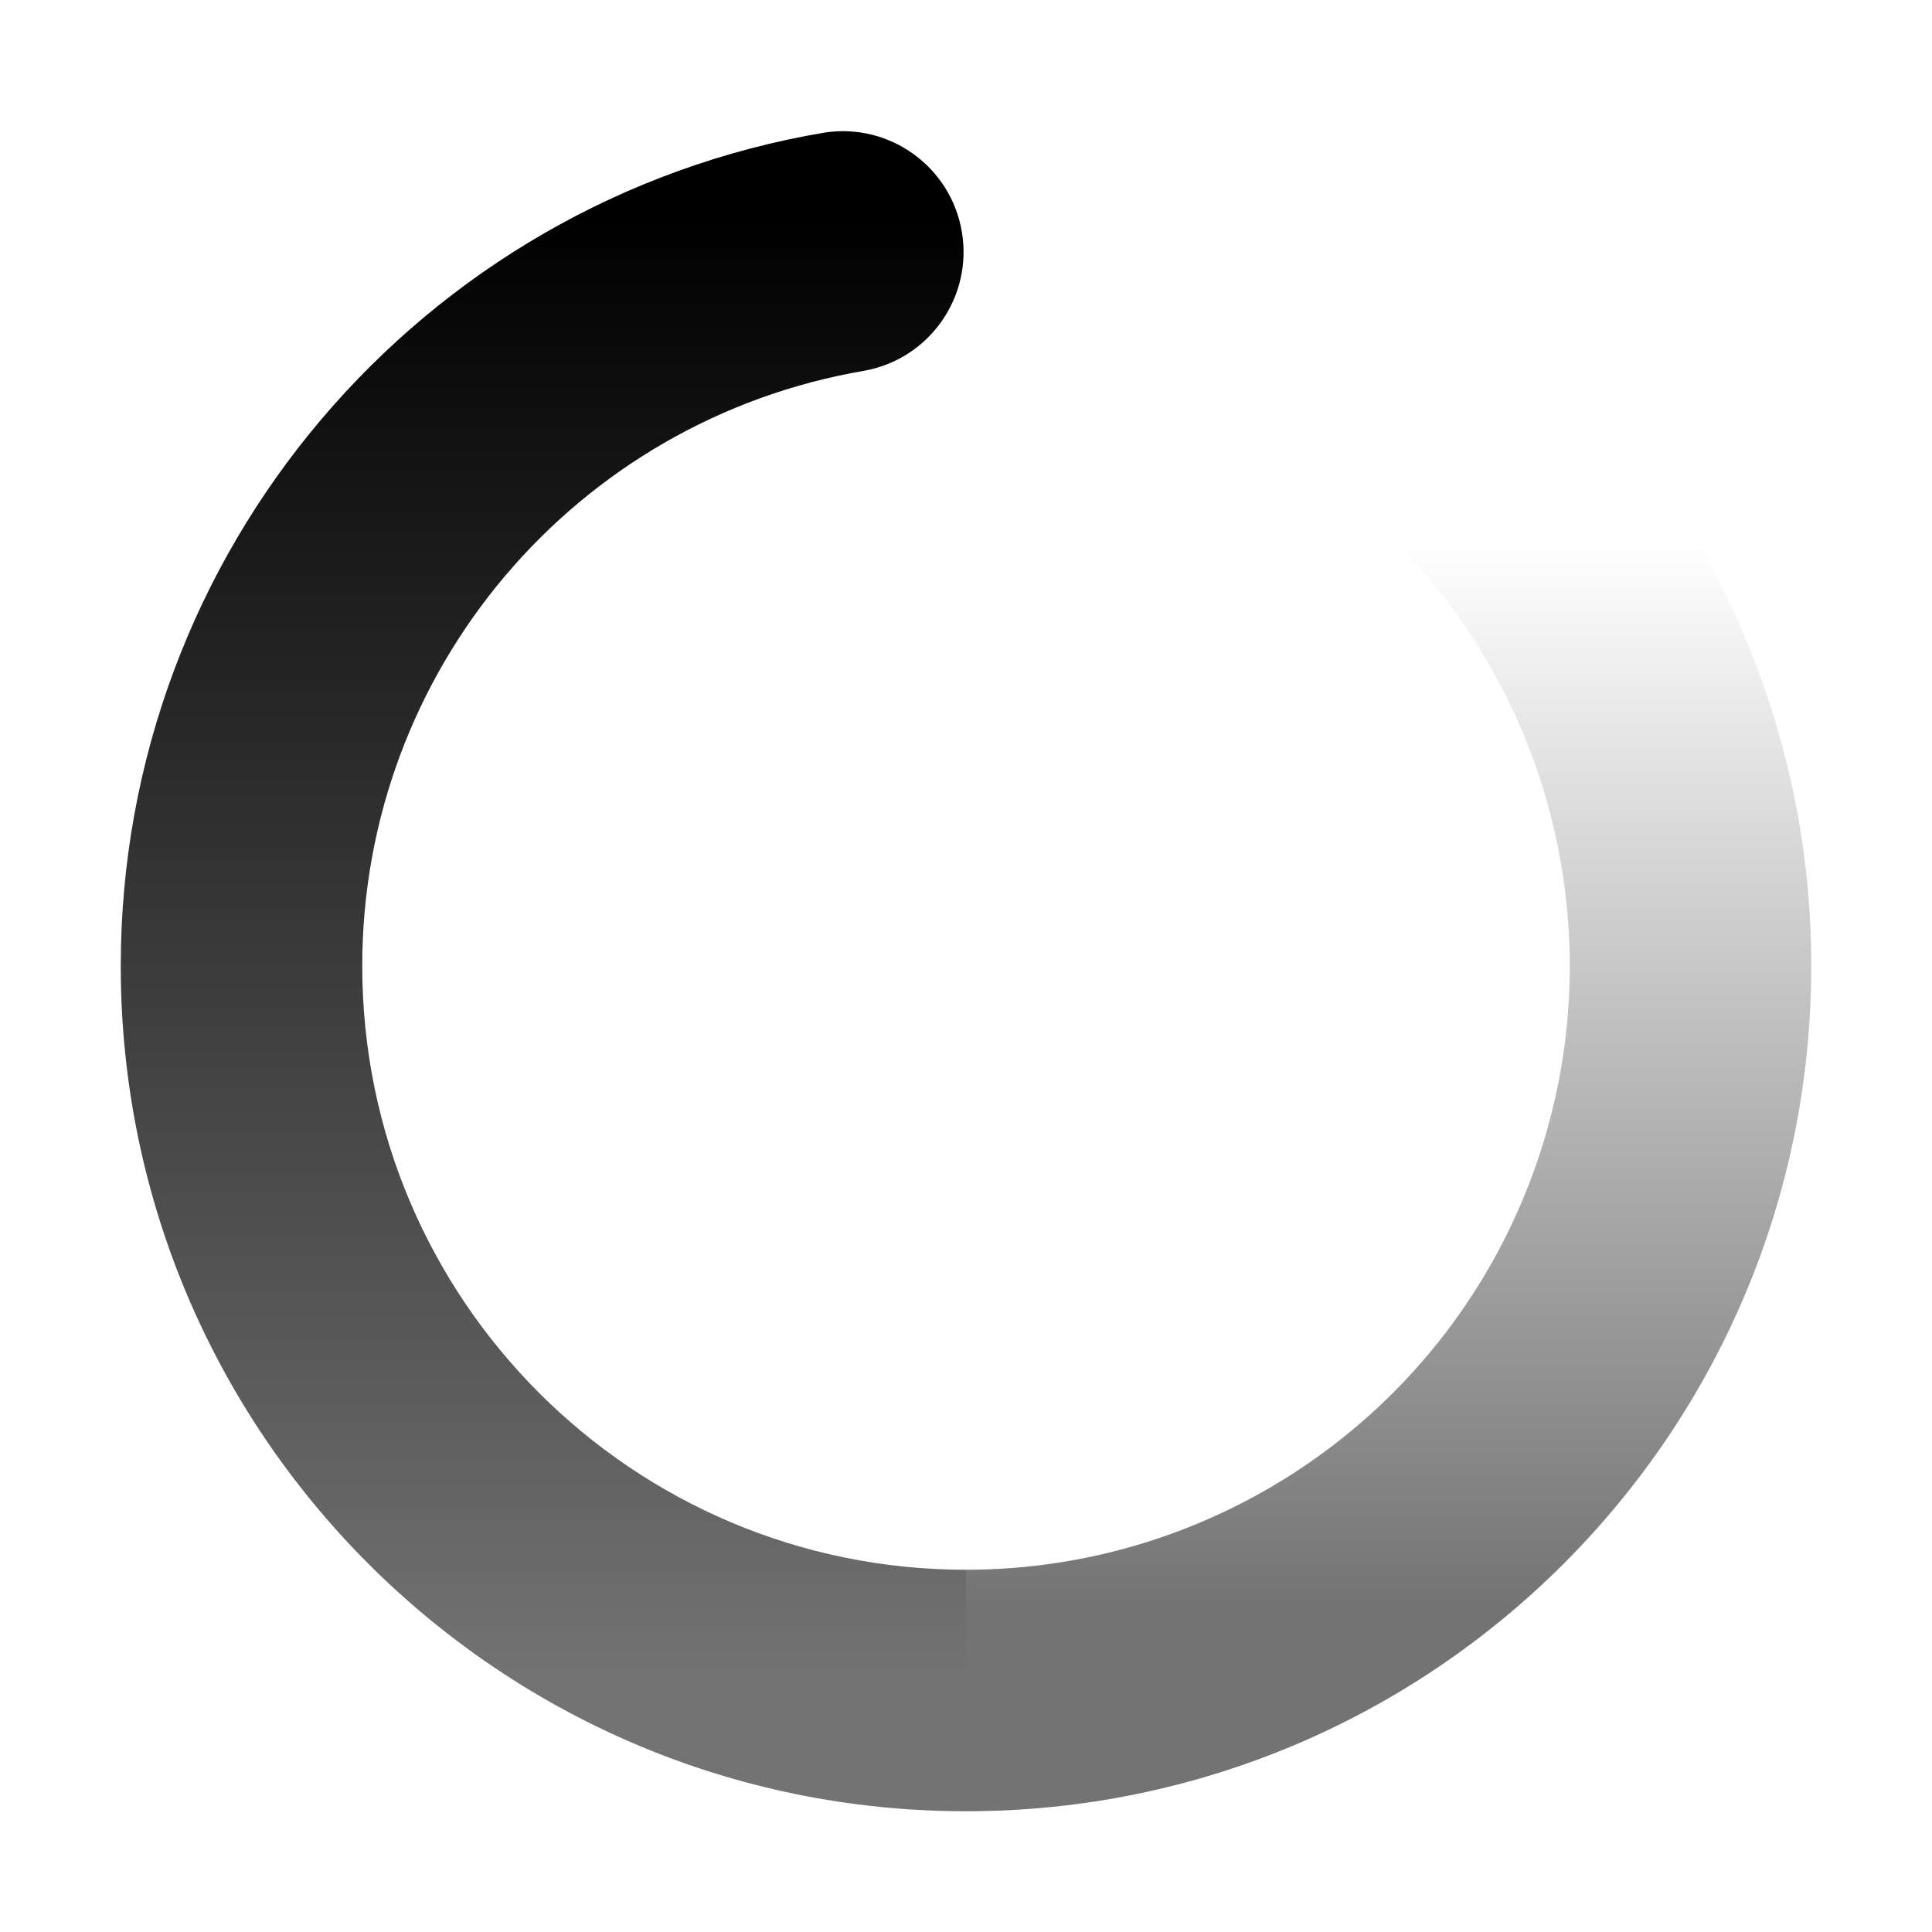
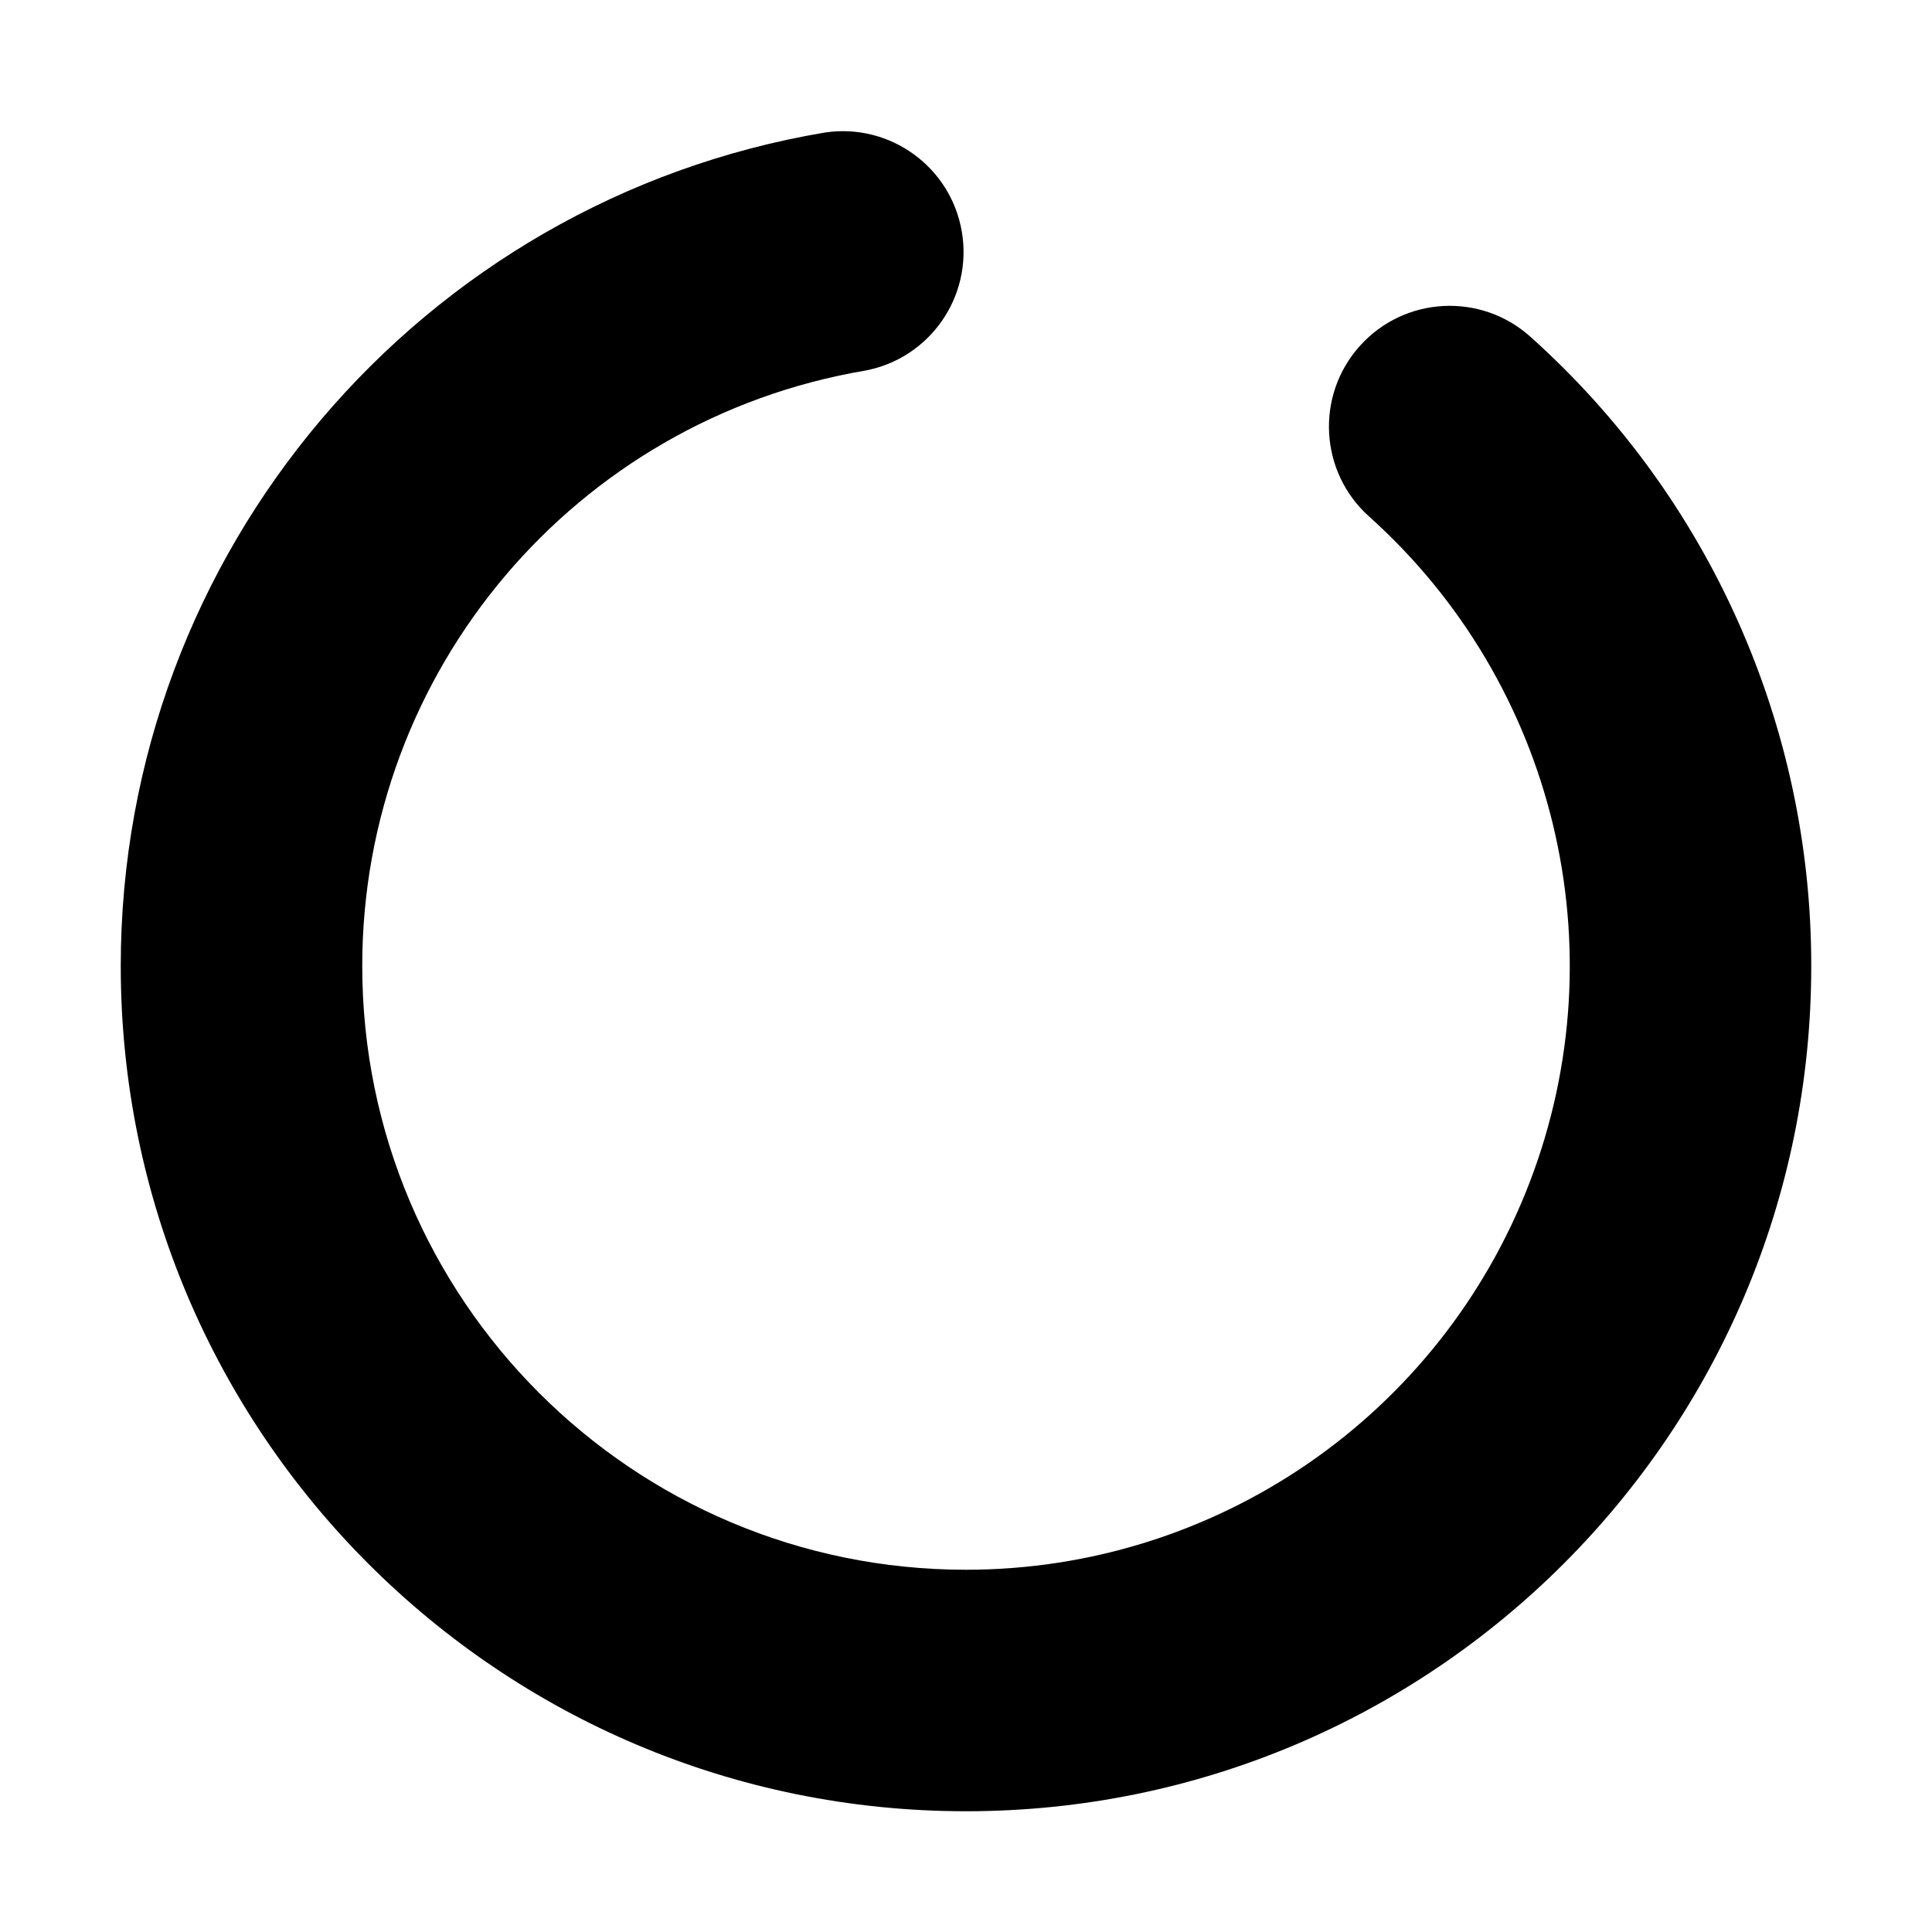
<svg xmlns="http://www.w3.org/2000/svg" viewBox="0 0 24 24">
-   <defs>
-     <linearGradient id="loading_svg__a" x1="50%" x2="50%" y1="5.271%" y2="91.793%">
-       <stop offset="0%" stop-color="currentColor" />
-       <stop offset="100%" stop-color="currentColor" stop-opacity=".55" />
-     </linearGradient>
-     <linearGradient id="loading_svg__b" x1="50%" x2="50%" y1="15.24%" y2="87.15%">
-       <stop offset="0%" stop-color="currentColor" stop-opacity="0" />
-       <stop offset="100%" stop-color="currentColor" stop-opacity=".55" />
-     </linearGradient>
-   </defs>
-   <g fill="none">
-     <path fill="url(#loading_svg__a)" d="M8.749.021a1.5 1.5 0 0 1 .497 2.958A7.5 7.5 0 0 0 3 10.375a7.5 7.5 0 0 0 7.5 7.5v3c-5.799 0-10.5-4.7-10.5-10.5C0 5.23 3.726.865 8.749.021" transform="translate(1.5 1.625)" />
-     <path fill="url(#loading_svg__b)" d="M15.392 2.673a1.5 1.5 0 0 1 2.119-.115A10.48 10.48 0 0 1 21 10.375c0 5.8-4.701 10.5-10.5 10.5v-3a7.5 7.5 0 0 0 5.007-13.084 1.5 1.5 0 0 1-.115-2.118" transform="translate(1.5 1.625)" />
-   </g>
+   <path fill="currentColor" d="M8.749.021a1.5 1.5 0 0 1 .497 2.958A7.5 7.5 0 0 0 3 10.375a7.5 7.5 0 0 0 7.5 7.5v3c-5.799 0-10.5-4.7-10.5-10.5C0 5.23 3.726.865 8.749.021" transform="translate(1.5 1.625)" />
+   <path fill="currentColor" d="M15.392 2.673a1.5 1.5 0 0 1 2.119-.115A10.48 10.48 0 0 1 21 10.375c0 5.8-4.701 10.5-10.5 10.5v-3a7.5 7.5 0 0 0 5.007-13.084 1.5 1.5 0 0 1-.115-2.118" transform="translate(1.5 1.625)" />
</svg>
